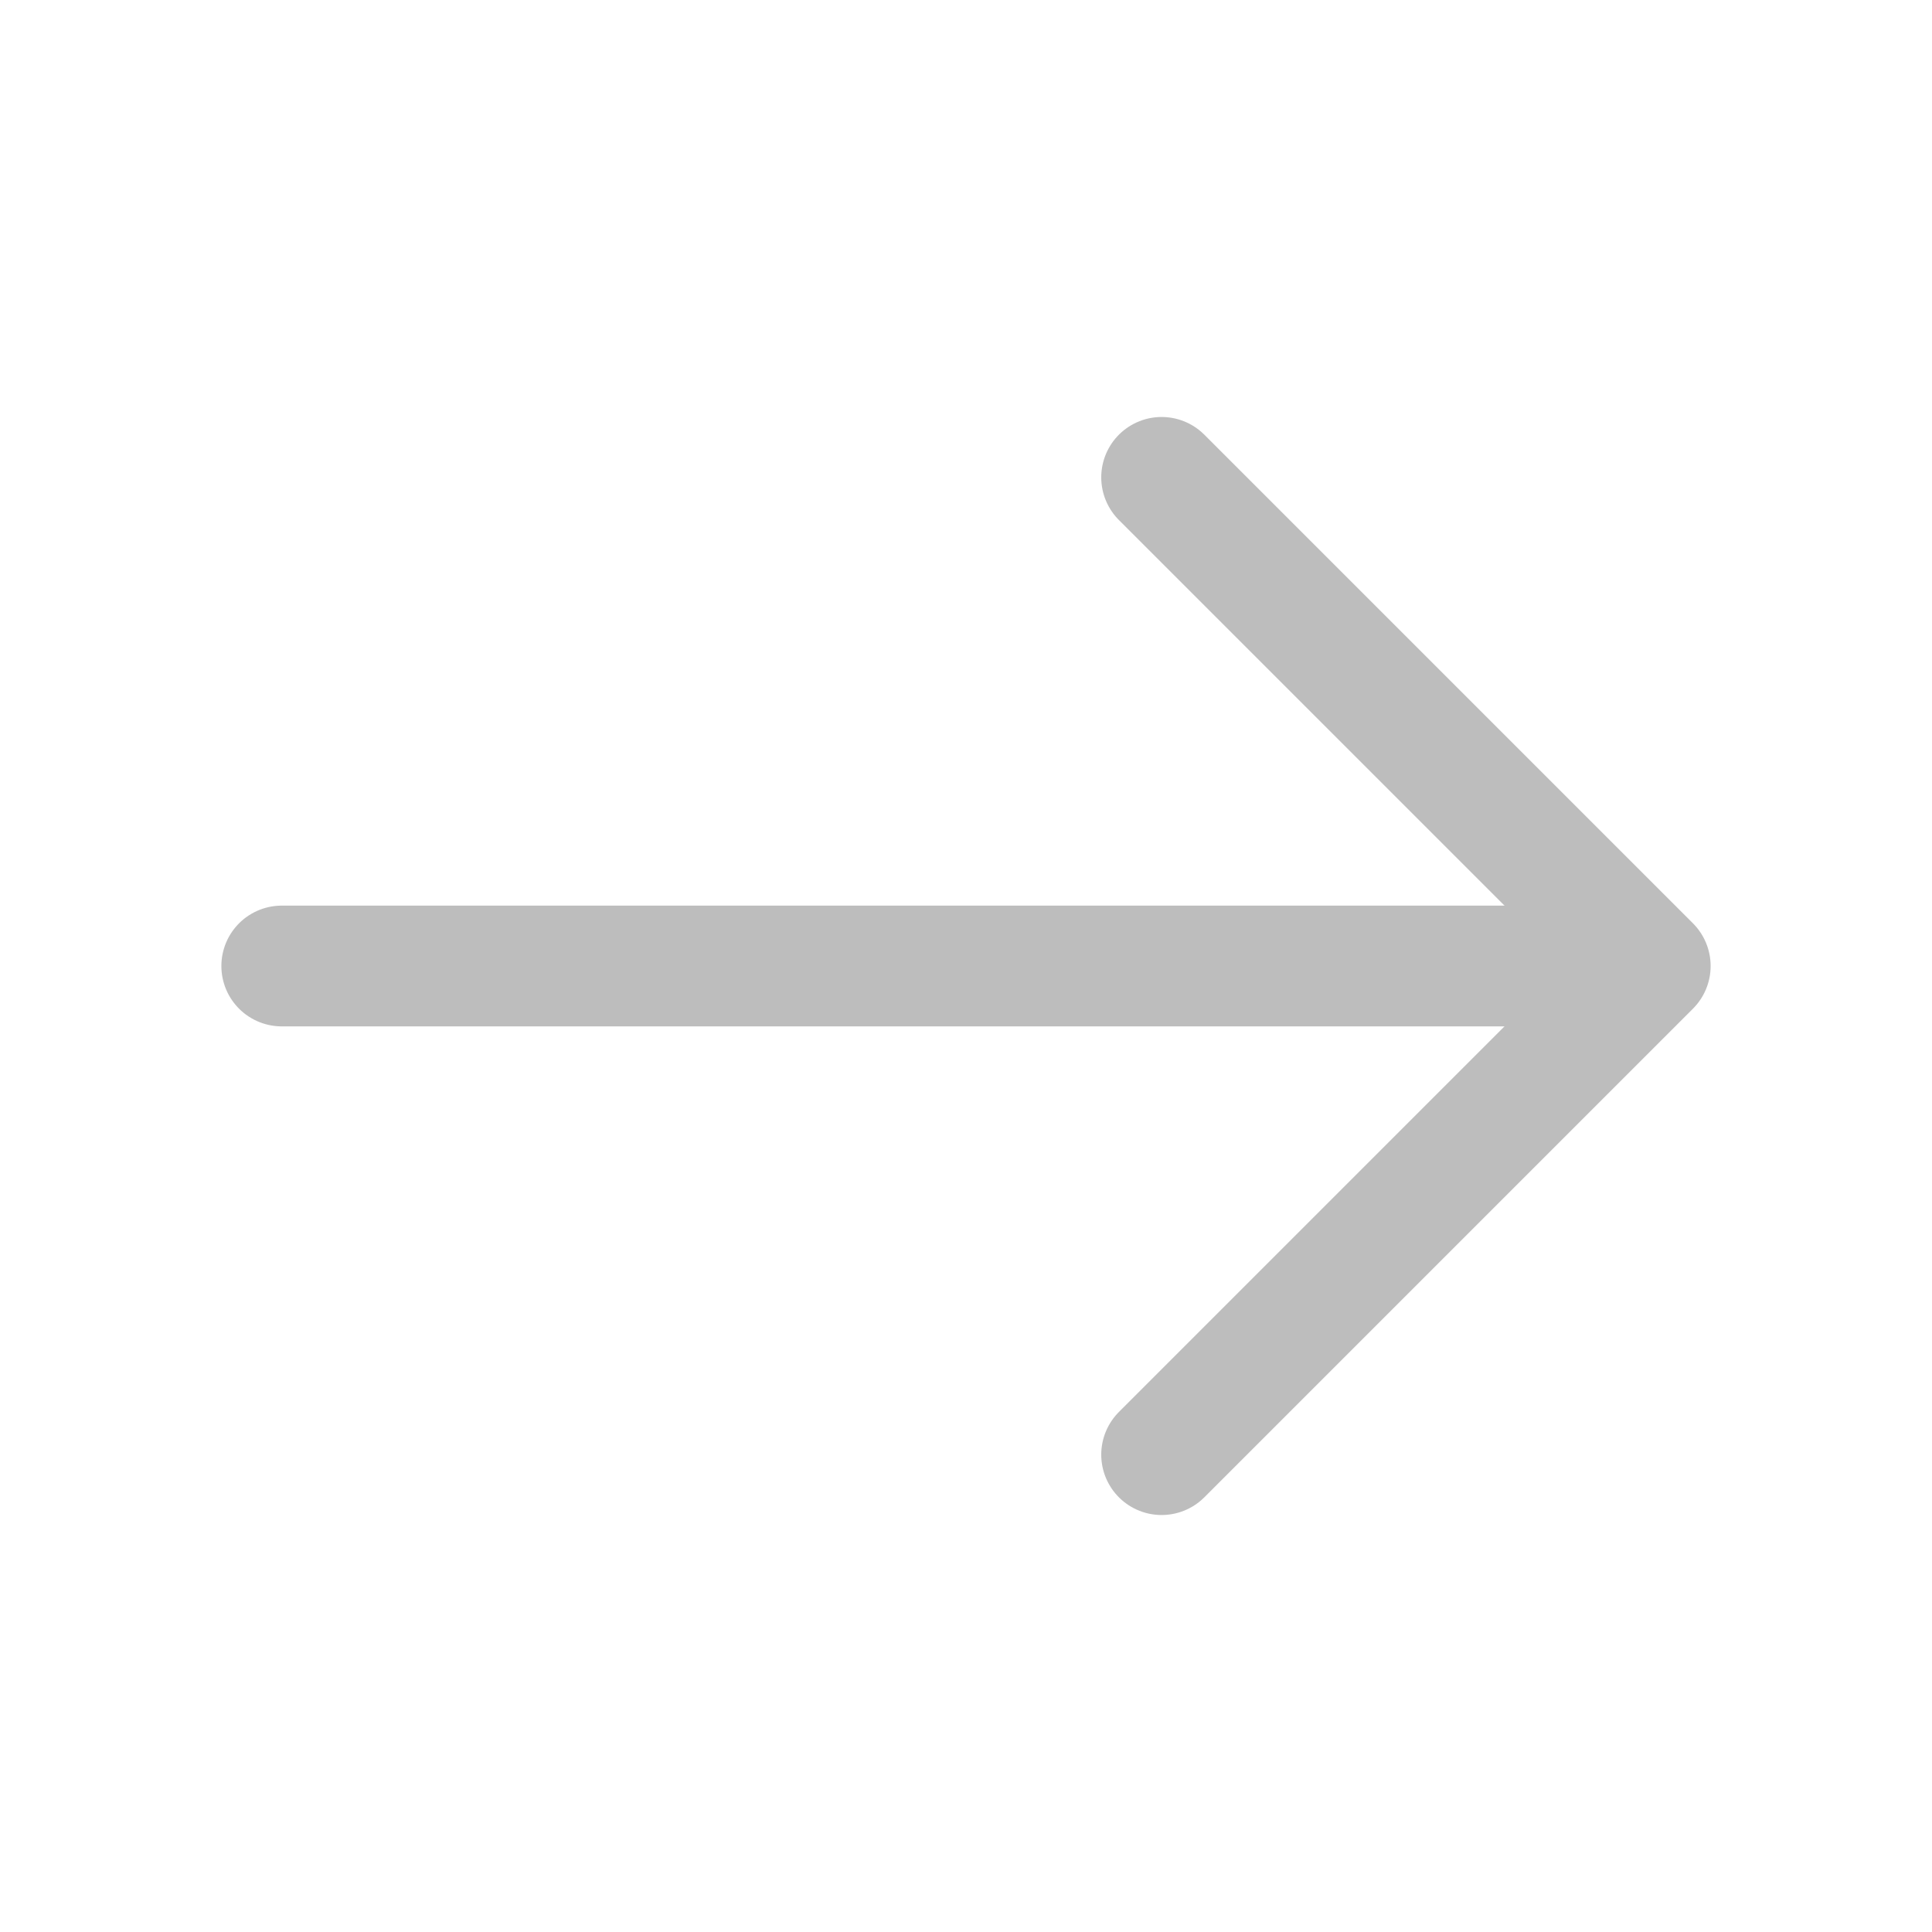
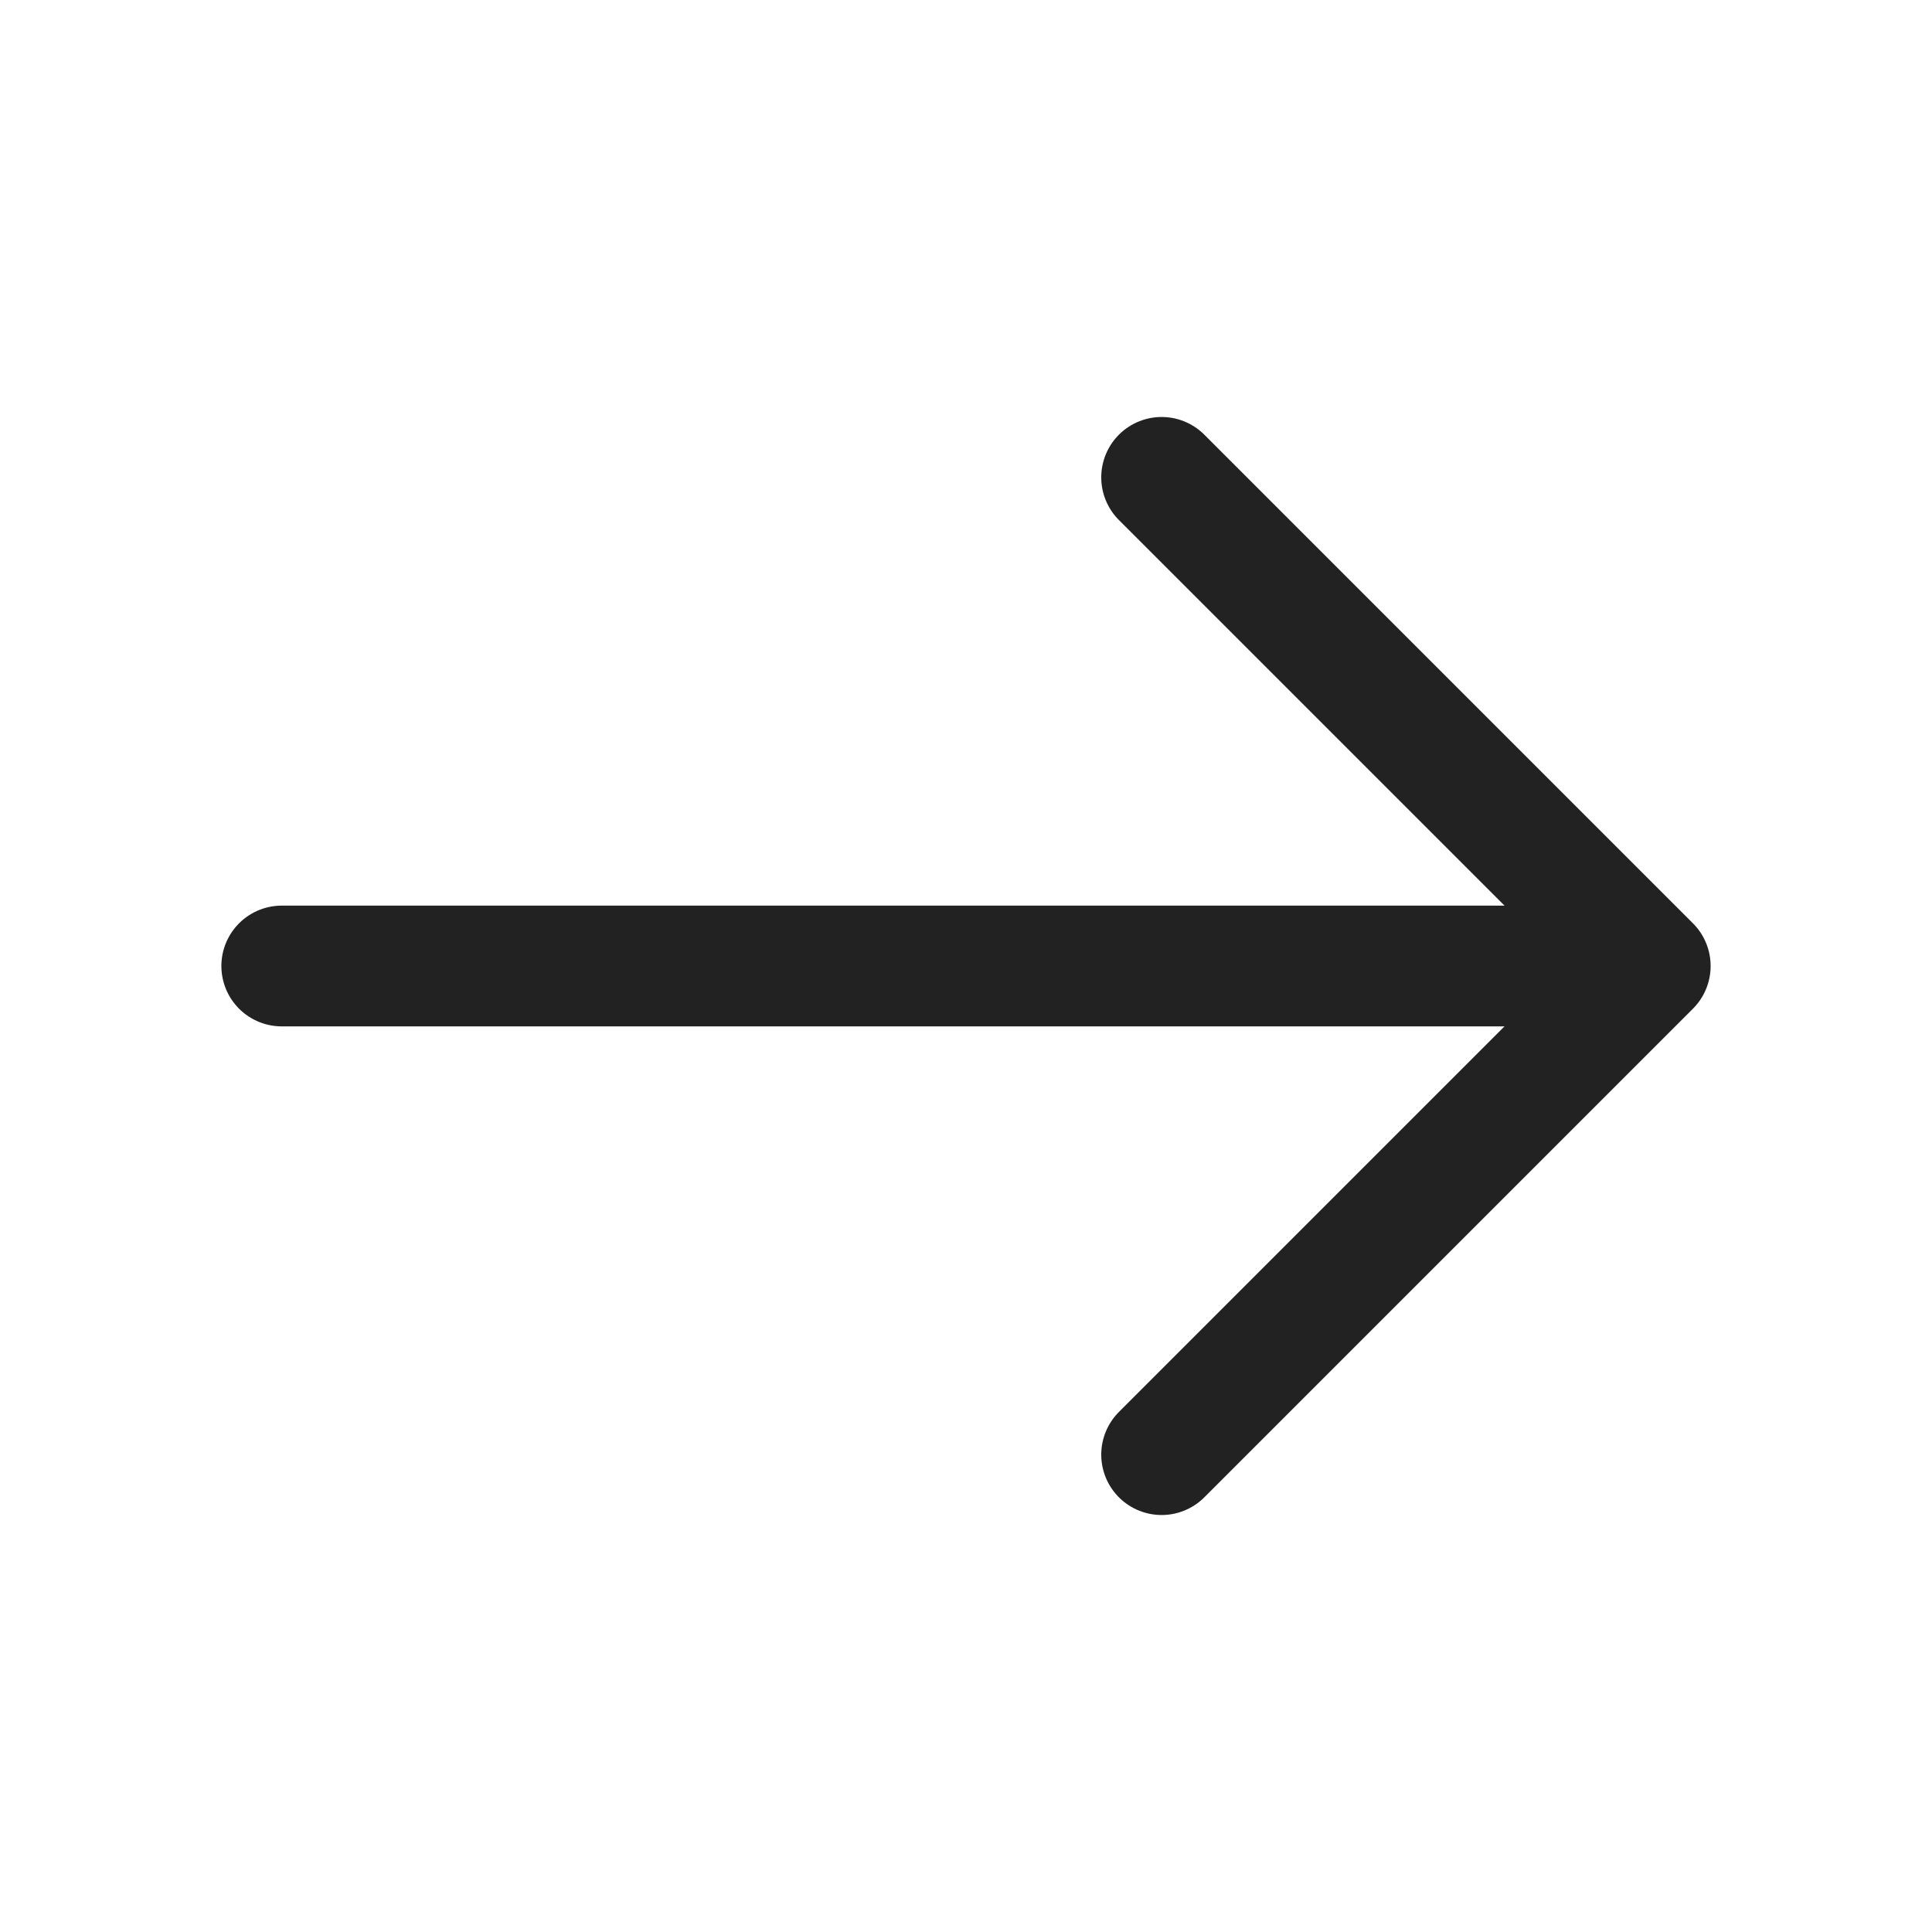
<svg xmlns="http://www.w3.org/2000/svg" width="24" height="24" viewBox="0 0 24 24" fill="none">
-   <path d="M14.43 5.93L20.5 12L14.43 18.07" stroke="#BDBDBD" stroke-width="1.5" stroke-miterlimit="10" stroke-linecap="round" stroke-linejoin="round" />
-   <path d="M3.5 12H20.33" stroke="#BDBDBD" stroke-width="1.5" stroke-miterlimit="10" stroke-linecap="round" stroke-linejoin="round" />
+   <path d="M14.43 5.93L20.5 12L14.43 18.07" stroke="#222222" stroke-width="1.5" stroke-miterlimit="10" stroke-linecap="round" stroke-linejoin="round" />
+   <path d="M3.5 12H20.33" stroke="#222222" stroke-width="1.5" stroke-miterlimit="10" stroke-linecap="round" stroke-linejoin="round" />
</svg>
